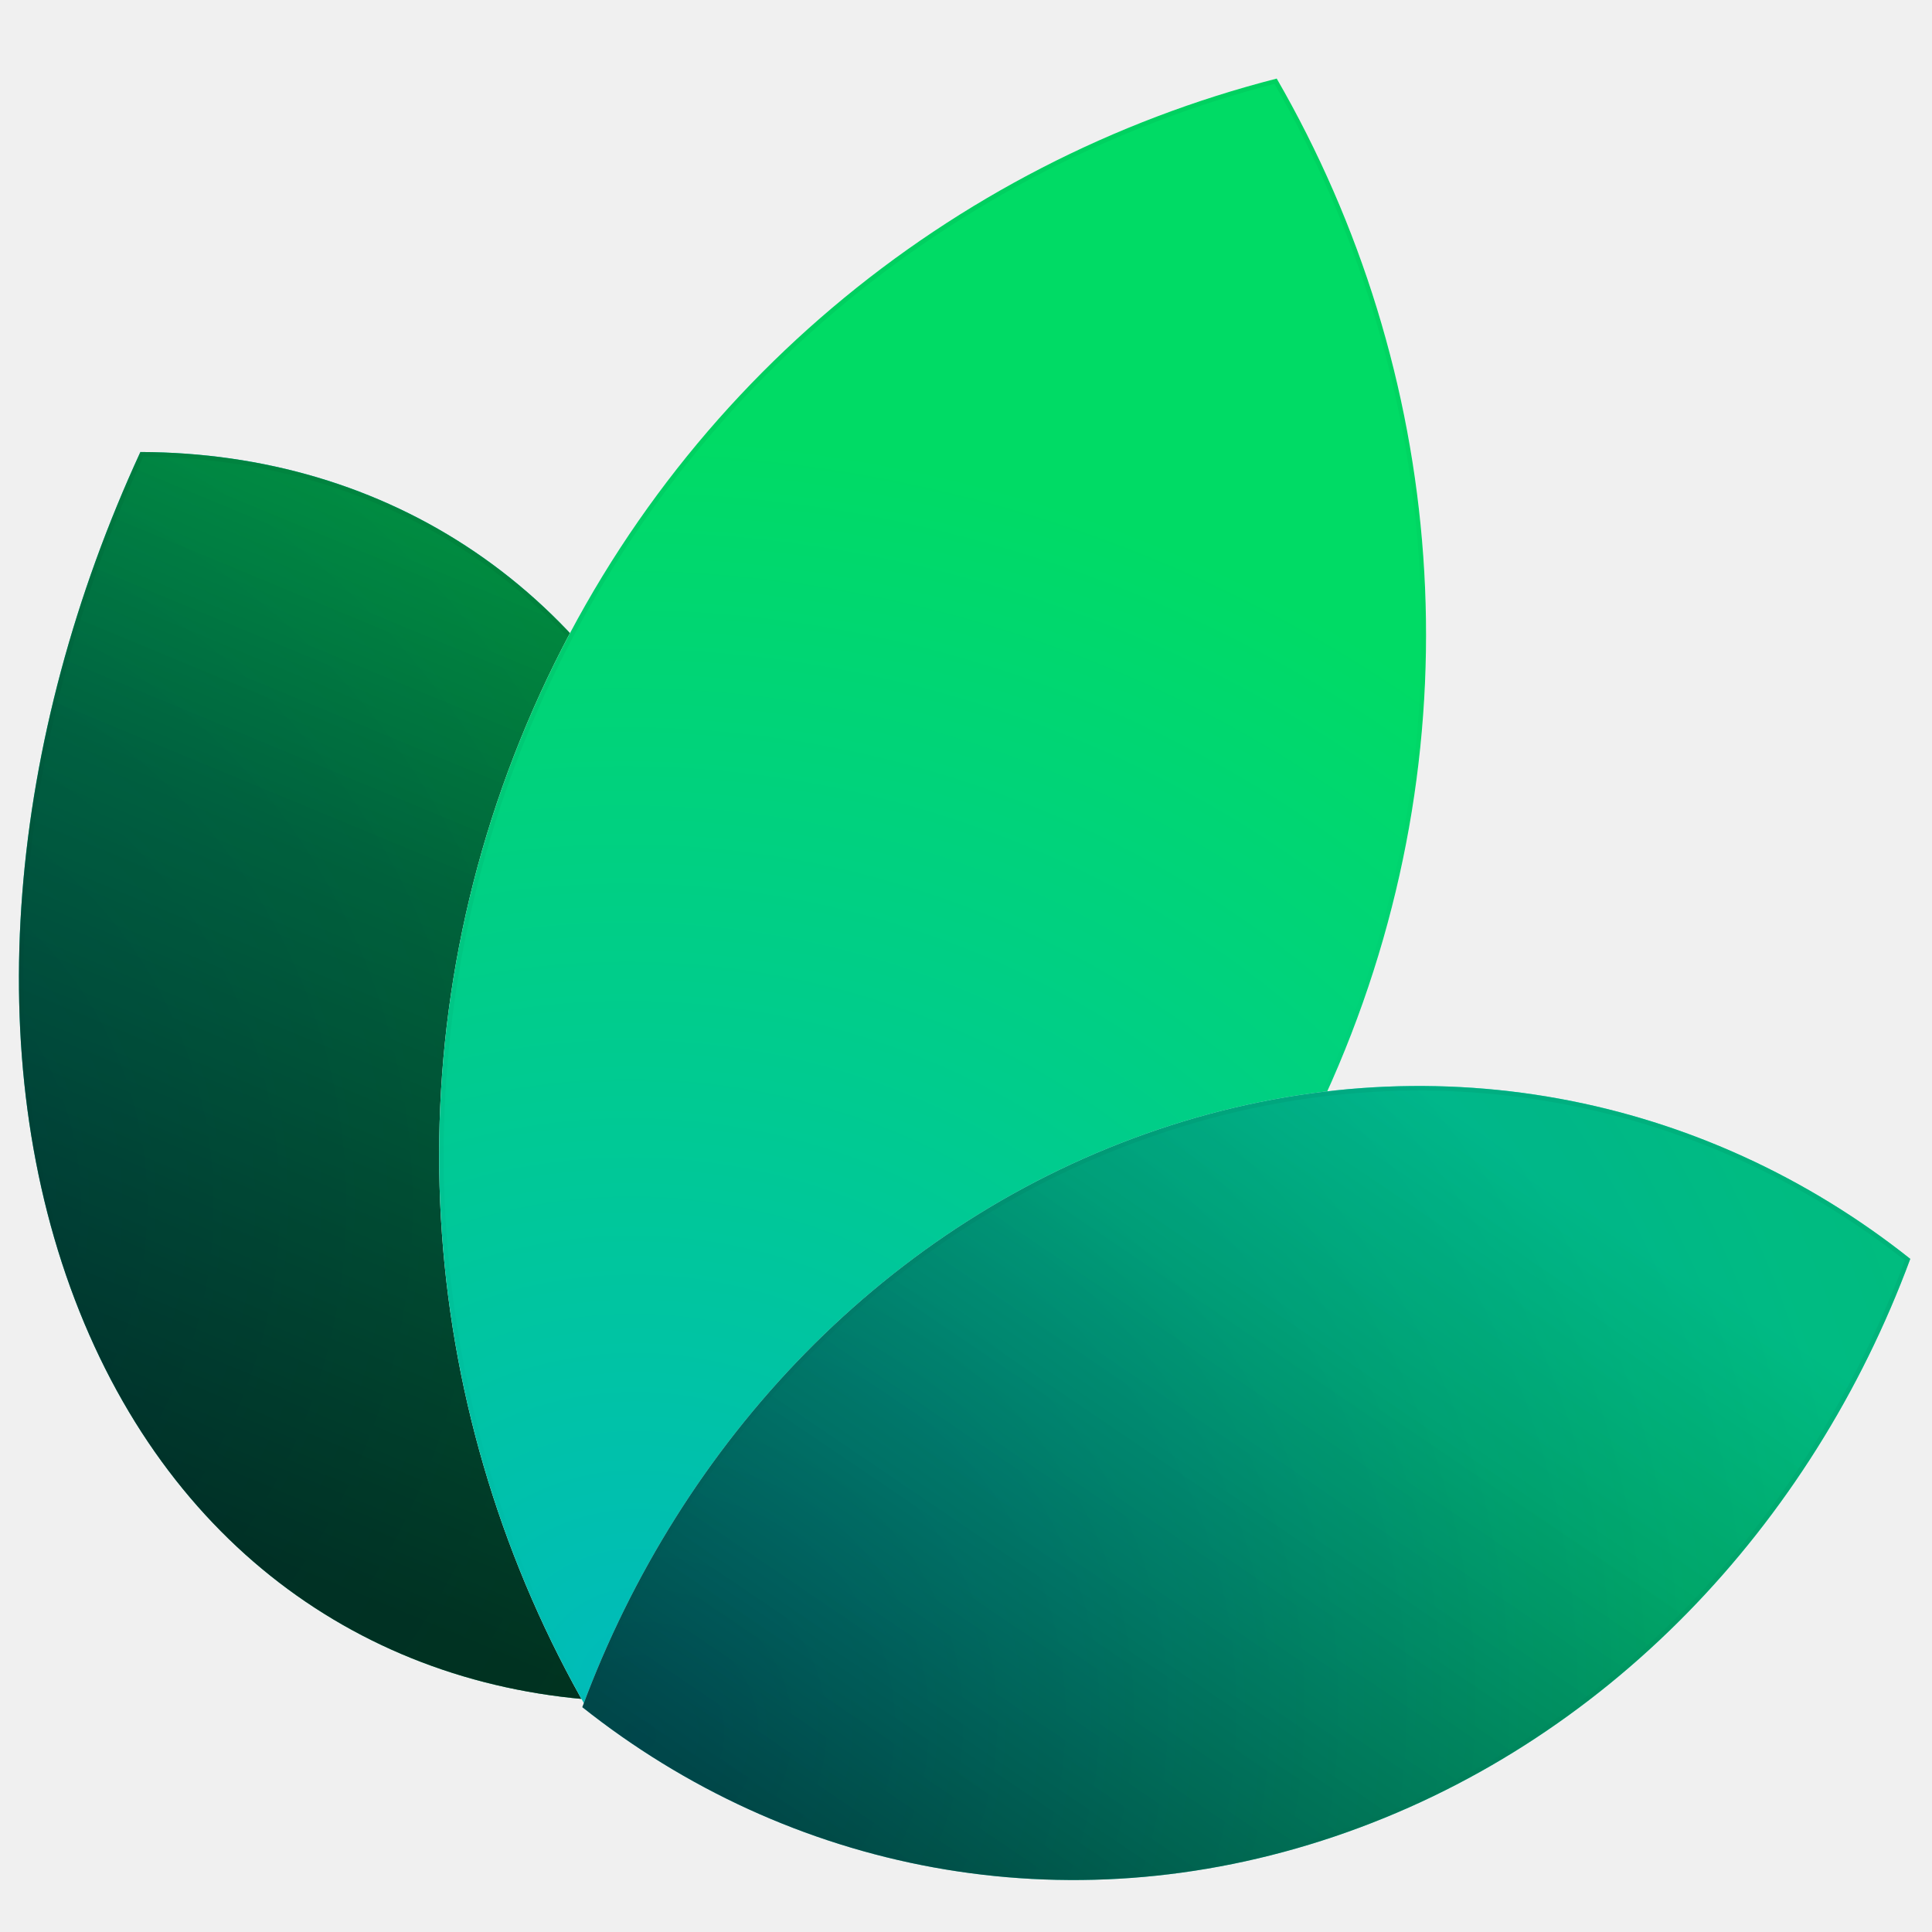
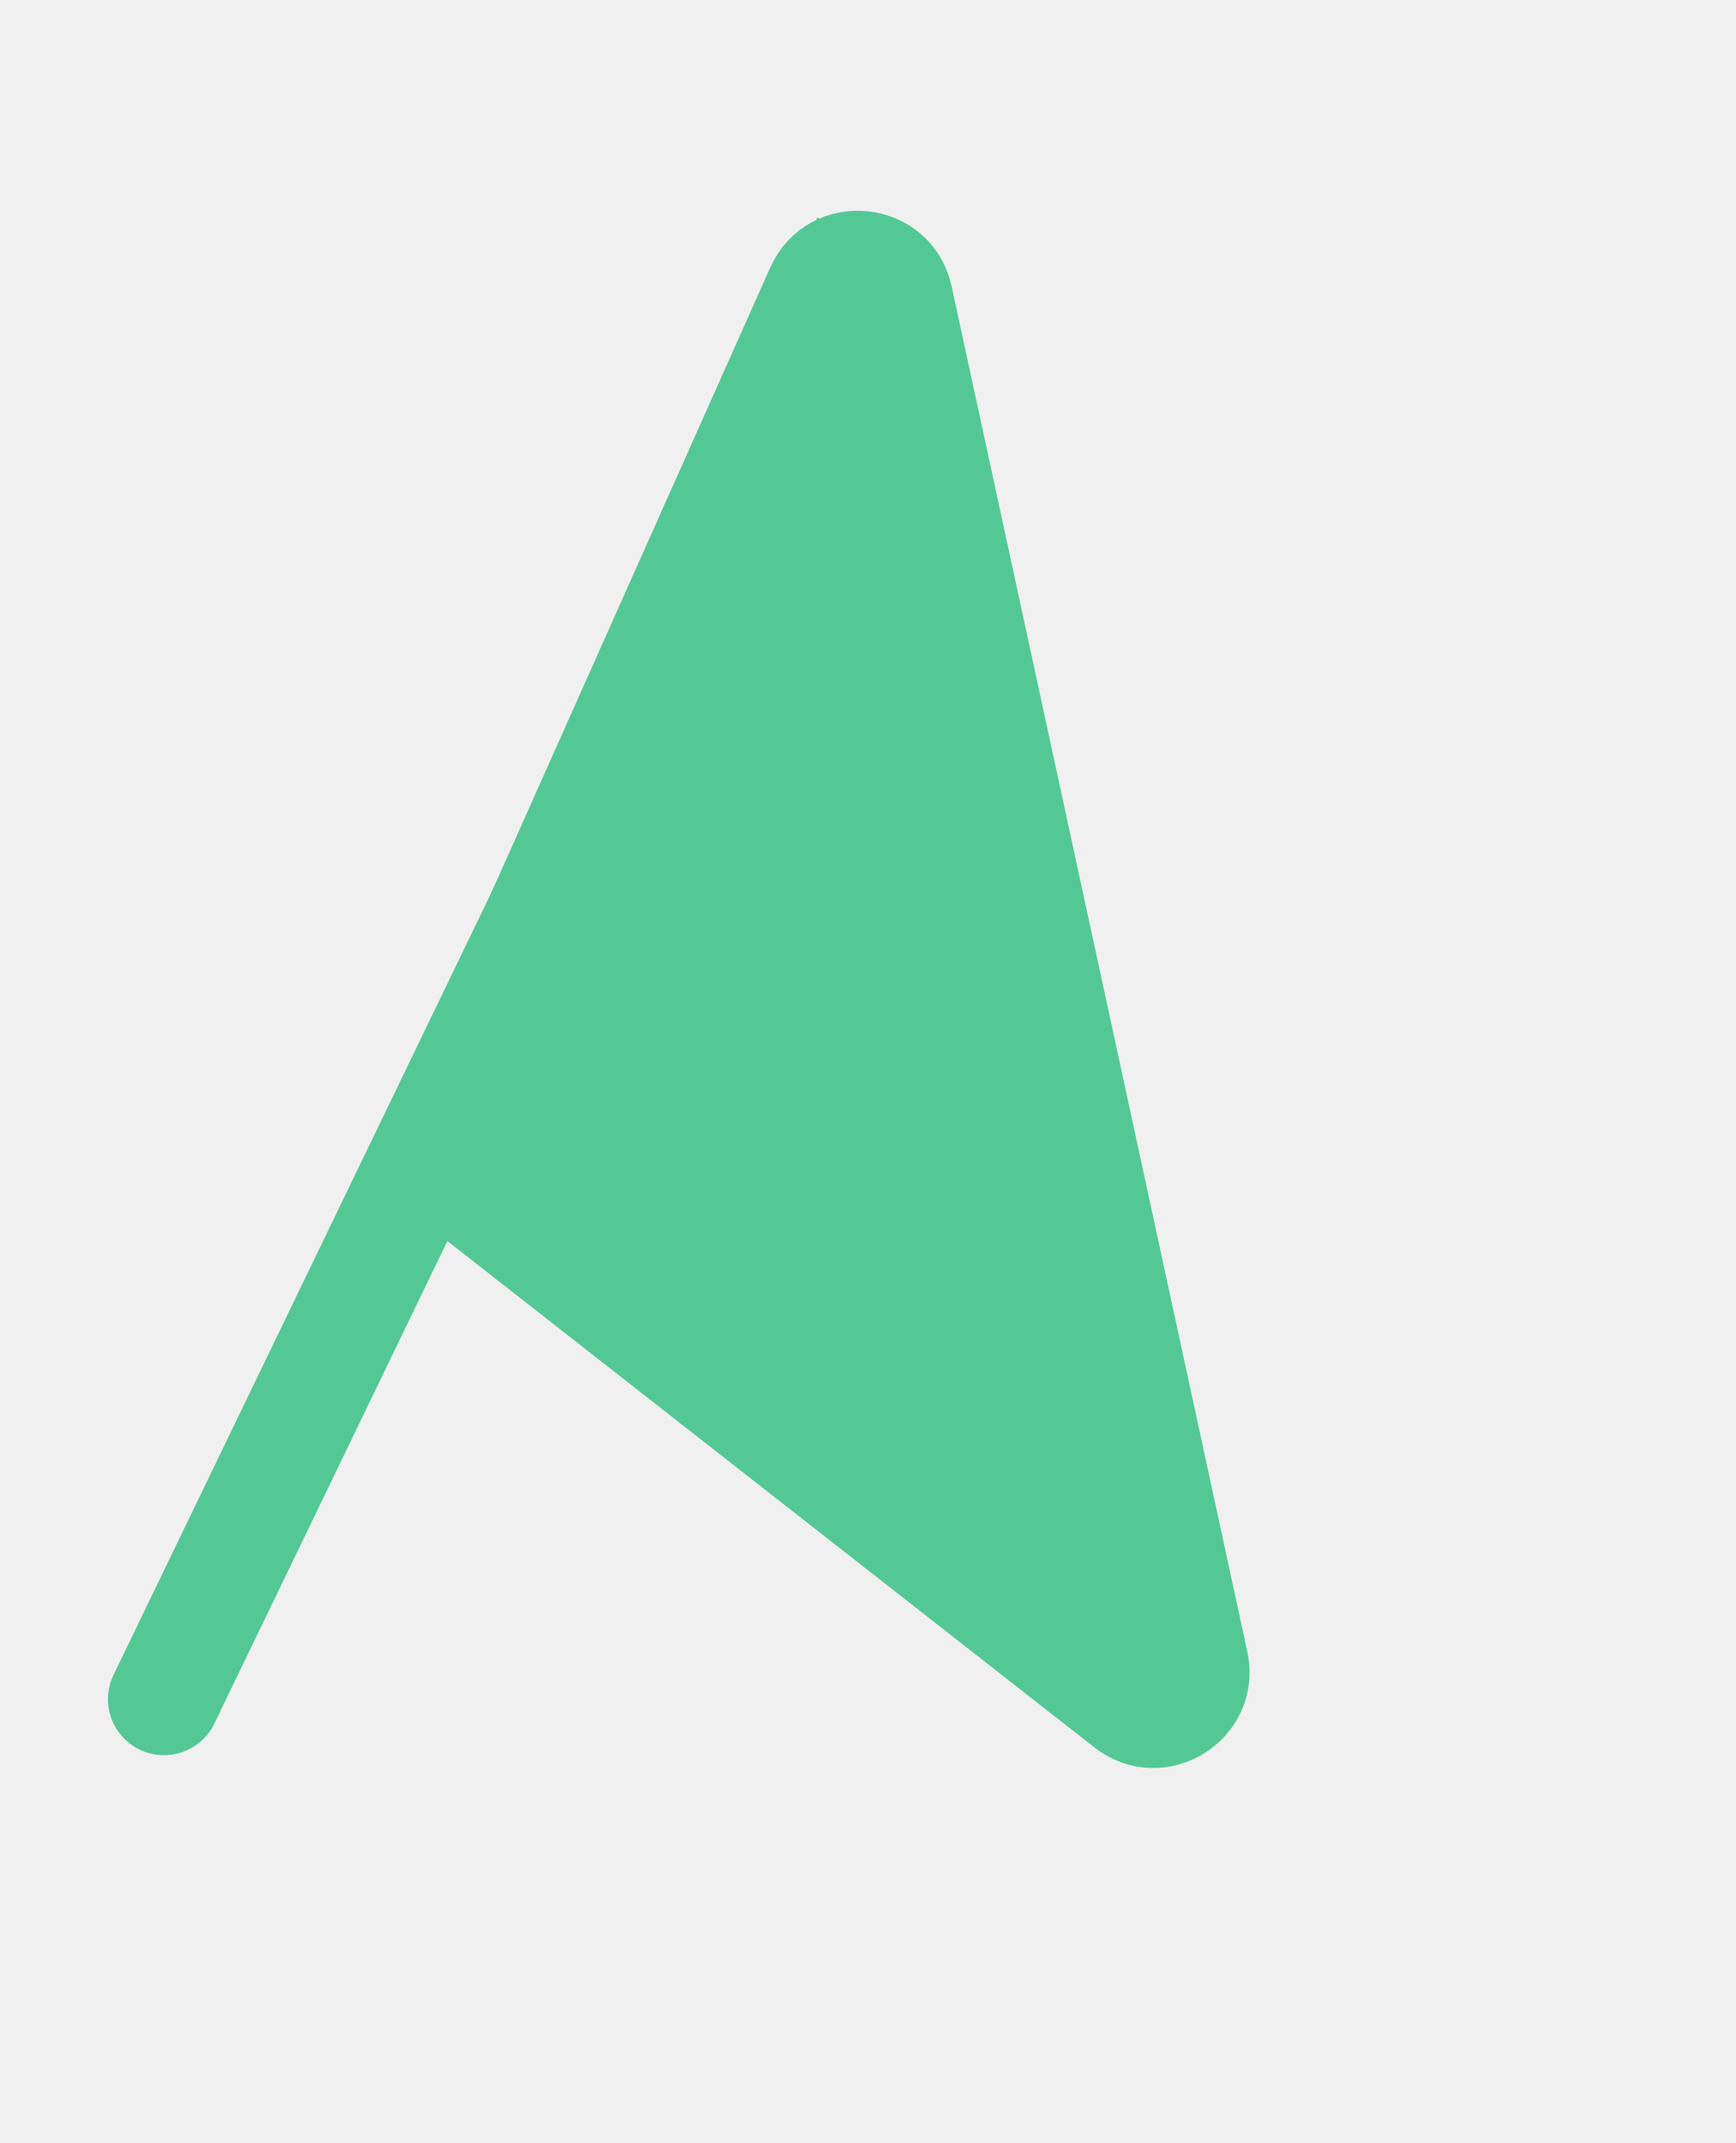
- <svg xmlns="http://www.w3.org/2000/svg" width="24" height="24" viewBox="0 0 24 24" fill="none">
-   <path d="M7.953 21.139C4.896 21.13 2.255 19.458 0.987 16.29C-0.28 13.121 0.109 9.163 1.744 5.615C4.801 5.624 7.442 7.296 8.71 10.465C9.977 13.633 9.588 17.591 7.953 21.139Z" fill="white" />
-   <path d="M7.953 21.139C4.896 21.13 2.255 19.458 0.987 16.29C-0.28 13.121 0.109 9.163 1.744 5.615C4.801 5.624 7.442 7.296 8.71 10.465C9.977 13.633 9.588 17.591 7.953 21.139Z" fill="url(#paint0_radial_101_2703)" />
-   <path d="M7.953 21.139C4.896 21.13 2.255 19.458 0.987 16.29C-0.28 13.121 0.109 9.163 1.744 5.615C4.801 5.624 7.442 7.296 8.71 10.465C9.977 13.633 9.588 17.591 7.953 21.139Z" fill="black" fill-opacity="0.5" style="mix-blend-mode:hard-light" />
-   <path d="M7.953 21.139C4.896 21.13 2.255 19.458 0.987 16.29C-0.28 13.121 0.109 9.163 1.744 5.615C4.801 5.624 7.442 7.296 8.71 10.465C9.977 13.633 9.588 17.591 7.953 21.139Z" fill="url(#paint1_linear_101_2703)" fill-opacity="0.5" style="mix-blend-mode:hard-light" />
-   <path d="M8.684 10.476C9.945 13.63 9.561 17.572 7.935 21.111C4.897 21.096 2.274 19.431 1.013 16.279C-0.248 13.124 0.136 9.182 1.762 5.643C4.8 5.659 7.423 7.324 8.684 10.476Z" stroke="url(#paint2_linear_101_2703)" stroke-opacity="0.05" stroke-width="0.056" />
-   <path d="M7.31 21.257C11.354 20.221 14.884 17.375 16.628 13.236C18.373 9.097 17.945 4.587 15.86 0.976C11.816 2.012 8.287 4.858 6.542 8.998C4.797 13.137 5.225 17.646 7.31 21.257Z" fill="white" />
-   <path d="M7.31 21.257C11.354 20.221 14.884 17.375 16.628 13.236C18.373 9.097 17.945 4.587 15.86 0.976C11.816 2.012 8.287 4.858 6.542 8.998C4.797 13.137 5.225 17.646 7.31 21.257Z" fill="url(#paint3_radial_101_2703)" />
-   <path d="M16.603 13.225C14.864 17.349 11.351 20.187 7.324 21.225C5.253 17.624 4.829 13.132 6.568 9.009C8.306 4.885 11.819 2.047 15.846 1.009C17.918 4.61 18.341 9.101 16.603 13.225Z" stroke="url(#paint4_linear_101_2703)" stroke-opacity="0.05" stroke-width="0.056" />
-   <path d="M7.234 21.207C9.789 23.237 13.21 23.951 16.577 22.814C19.944 21.677 22.506 18.945 23.73 15.638C21.175 13.608 17.754 12.894 14.387 14.031C11.02 15.168 8.458 17.901 7.234 21.207Z" fill="white" />
-   <path d="M7.234 21.207C9.789 23.237 13.21 23.951 16.577 22.814C19.944 21.677 22.506 18.945 23.73 15.638C21.175 13.608 17.754 12.894 14.387 14.031C11.02 15.168 8.458 17.901 7.234 21.207Z" fill="url(#paint5_radial_101_2703)" />
-   <path d="M7.234 21.207C9.789 23.237 13.21 23.951 16.577 22.814C19.944 21.677 22.506 18.945 23.73 15.638C21.175 13.608 17.754 12.894 14.387 14.031C11.02 15.168 8.458 17.901 7.234 21.207Z" fill="black" fill-opacity="0.2" style="mix-blend-mode:hard-light" />
-   <path d="M7.234 21.207C9.789 23.237 13.21 23.951 16.577 22.814C19.944 21.677 22.506 18.945 23.73 15.638C21.175 13.608 17.754 12.894 14.387 14.031C11.02 15.168 8.458 17.901 7.234 21.207Z" fill="url(#paint6_linear_101_2703)" fill-opacity="0.5" style="mix-blend-mode:hard-light" />
-   <path d="M16.568 22.787C13.218 23.918 9.814 23.212 7.267 21.198C8.492 17.907 11.044 15.189 14.396 14.058C17.747 12.927 21.15 13.633 23.697 15.648C22.472 18.938 19.92 21.656 16.568 22.787Z" stroke="url(#paint7_linear_101_2703)" stroke-opacity="0.05" stroke-width="0.056" />
-   <defs>
-     <radialGradient id="paint0_radial_101_2703" cx="0" cy="0" r="1" gradientUnits="userSpaceOnUse" gradientTransform="translate(-3.00503 15.023) rotate(-10.029) scale(17.9572 17.784)">
-       <stop stop-color="#00B0BB" />
-       <stop offset="1" stop-color="#00DB65" />
-     </radialGradient>
-     <linearGradient id="paint1_linear_101_2703" x1="7.39" y1="4.813" x2="1.63" y2="18.689" gradientUnits="userSpaceOnUse">
-       <stop stop-color="#18E299" />
-       <stop offset="1" />
-     </linearGradient>
-     <linearGradient id="paint2_linear_101_2703" x1="7.948" y1="8.016" x2="1.761" y2="18.746" gradientUnits="userSpaceOnUse">
-       <stop />
-       <stop offset="1" stop-opacity="0" />
-     </linearGradient>
-     <radialGradient id="paint3_radial_101_2703" cx="0" cy="0" r="1" gradientUnits="userSpaceOnUse" gradientTransform="translate(8.11404 20.8822) rotate(-75.7542) scale(21.6246 23.7772)">
-       <stop stop-color="#00BBBB" />
-       <stop offset="0.713" stop-color="#00DB65" />
-     </radialGradient>
-     <linearGradient id="paint4_linear_101_2703" x1="7.602" y1="5.871" x2="15.556" y2="16.372" gradientUnits="userSpaceOnUse">
-       <stop />
-       <stop offset="1" stop-opacity="0" />
-     </linearGradient>
-     <radialGradient id="paint5_radial_101_2703" cx="0" cy="0" r="1" gradientUnits="userSpaceOnUse" gradientTransform="translate(7.84537 21.5181) rotate(-20.3525) scale(18.5603 17.32)">
-       <stop stop-color="#00B0BB" />
-       <stop offset="1" stop-color="#00DB65" />
-     </radialGradient>
-     <linearGradient id="paint6_linear_101_2703" x1="16.808" y1="13.007" x2="10.041" y2="22.994" gradientUnits="userSpaceOnUse">
-       <stop stop-color="#00B1BC" />
-       <stop offset="1" />
-     </linearGradient>
-     <linearGradient id="paint7_linear_101_2703" x1="16.808" y1="13.007" x2="14.169" y2="23.841" gradientUnits="userSpaceOnUse">
-       <stop />
-       <stop offset="1" stop-opacity="0" />
-     </linearGradient>
-   </defs>
+ <svg xmlns="http://www.w3.org/2000/svg" width="217" height="268" viewBox="0 0 217 268" fill="none">
+   <path d="M14.197 209.456C12.515 212.937 13.975 217.122 17.456 218.803C20.937 220.485 25.122 219.025 26.803 215.544L14.197 209.456ZM26.803 215.544L114.813 33.304L102.206 27.216L14.197 209.456L26.803 215.544Z" fill="#53C895" />
+   <path d="M139.311 215.377L55.463 149.745C52.572 147.481 51.592 143.54 53.088 140.186L99.964 35.1C103.114 28.039 113.453 29.11 115.089 36.666L152.06 207.384C153.645 214.702 145.207 219.992 139.311 215.377Z" fill="#53C895" stroke="#53C895" stroke-width="8" />
</svg>
